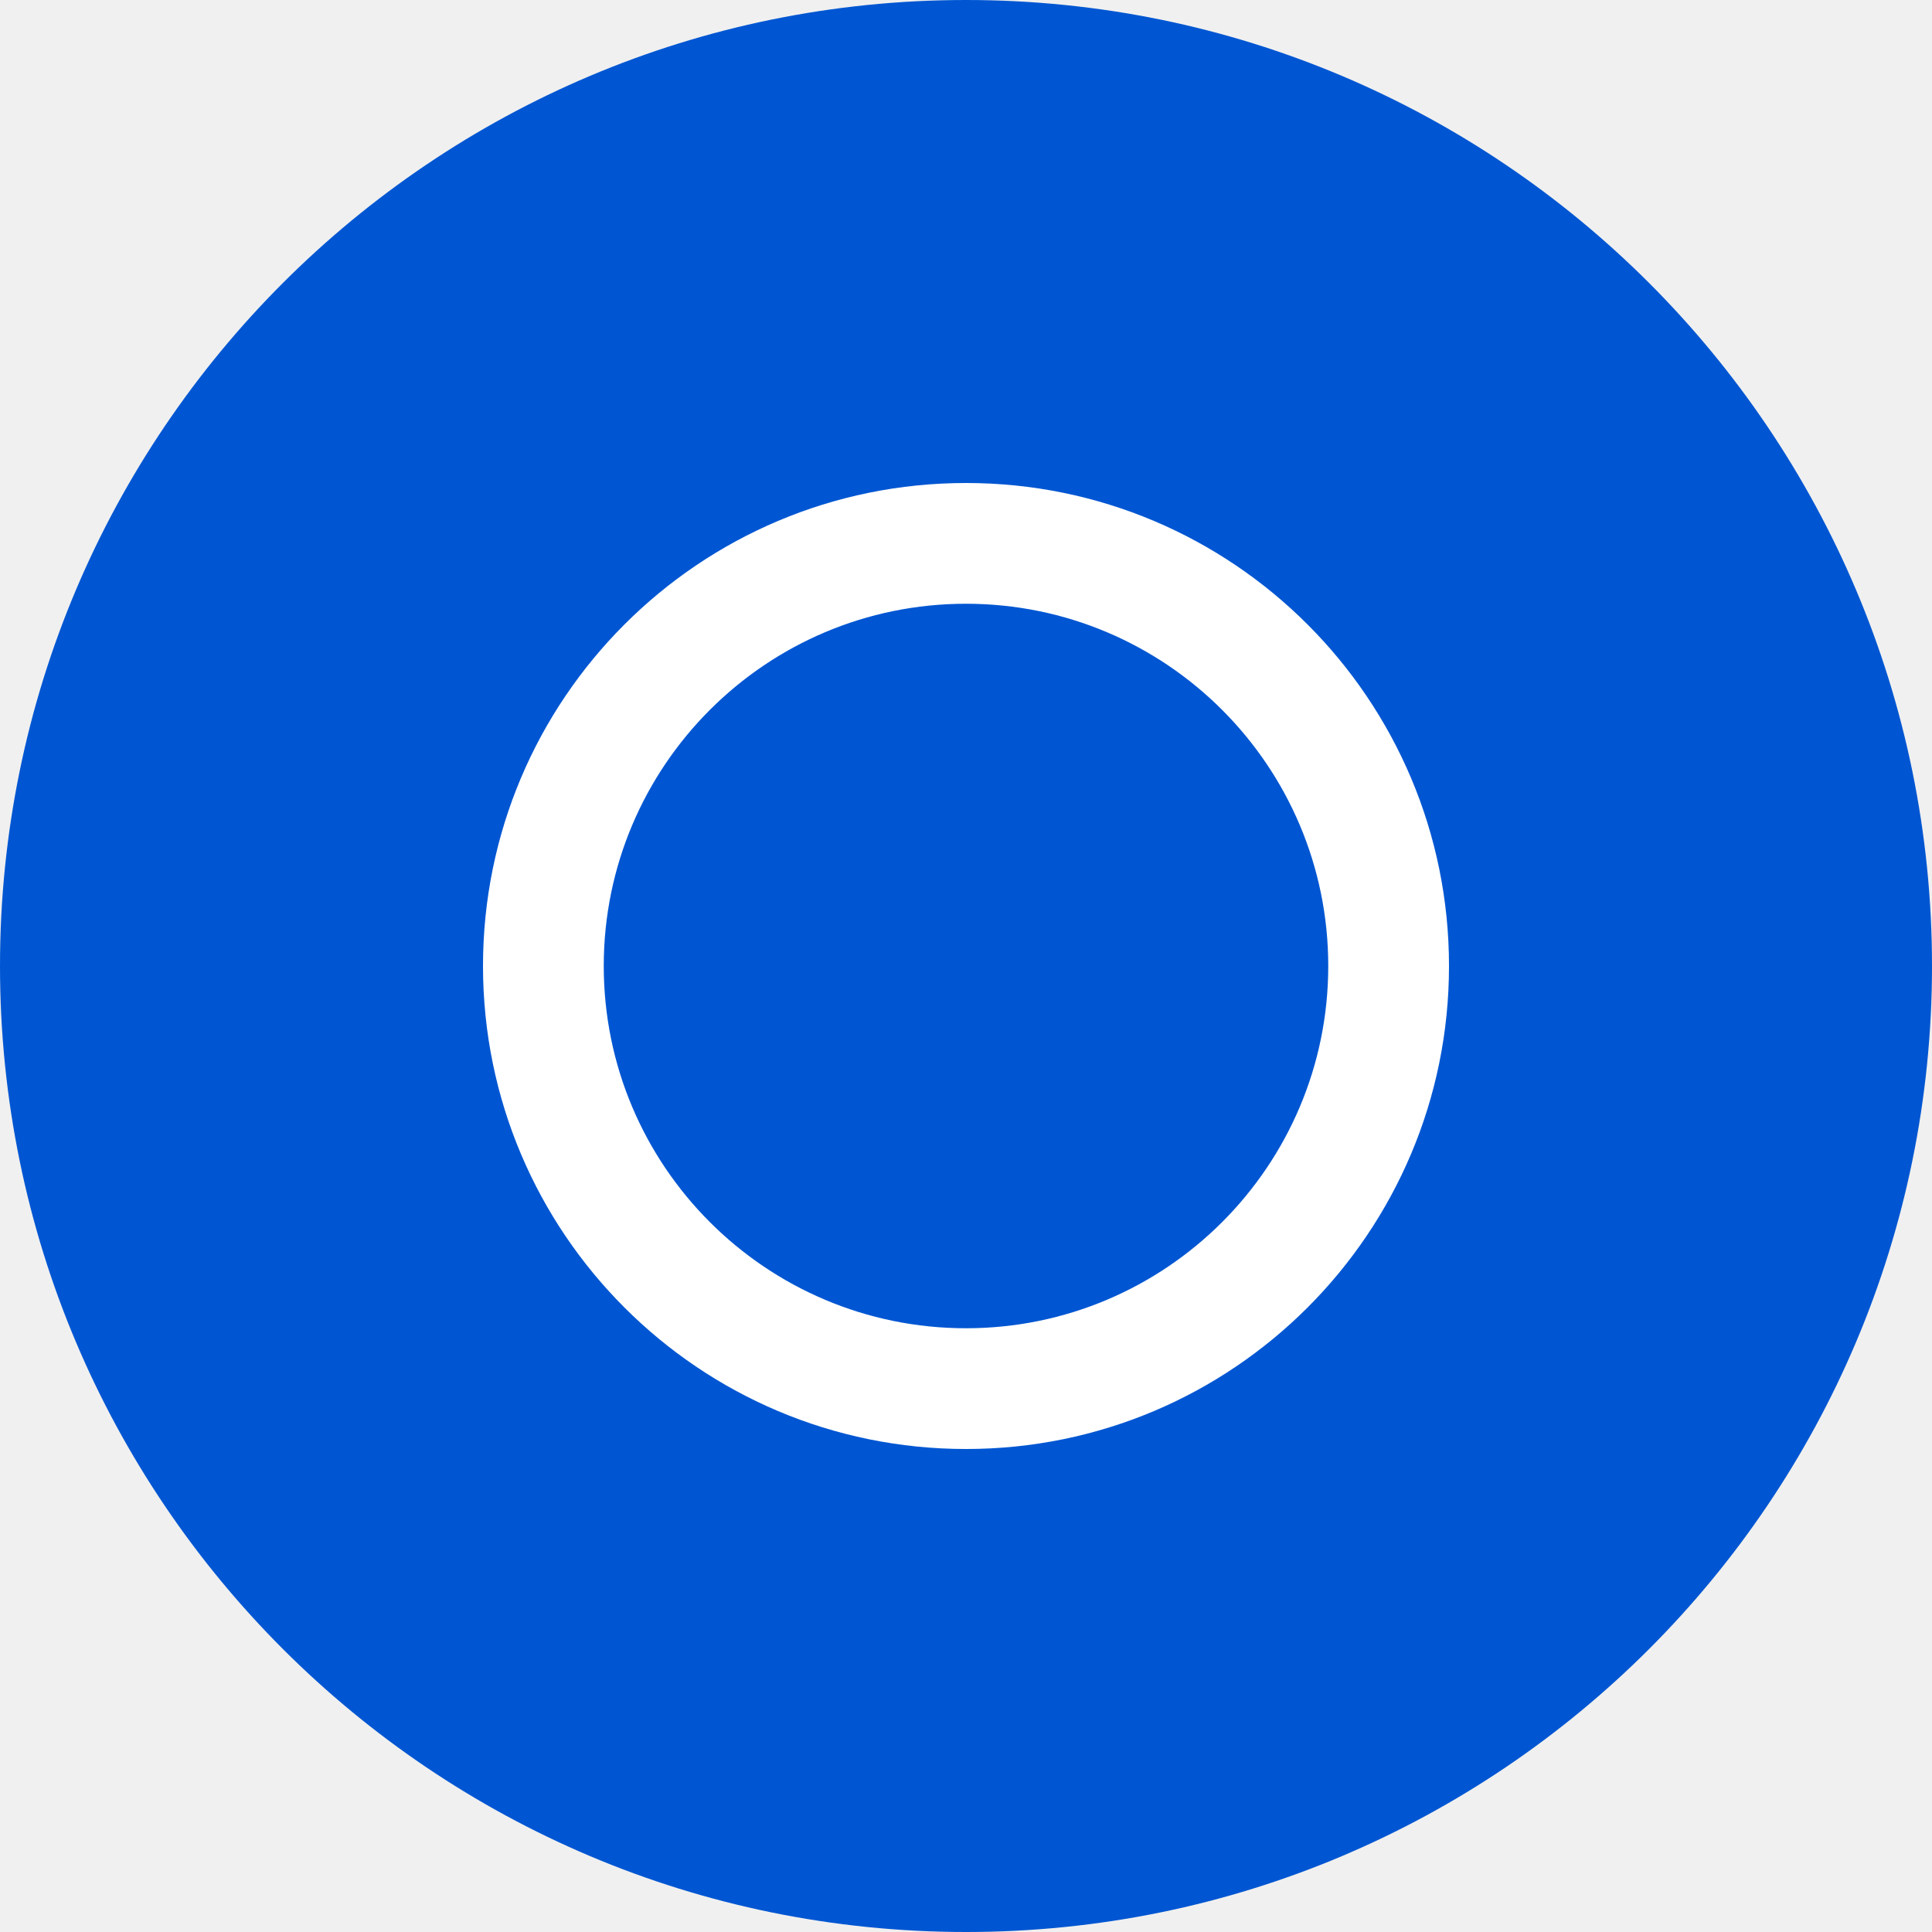
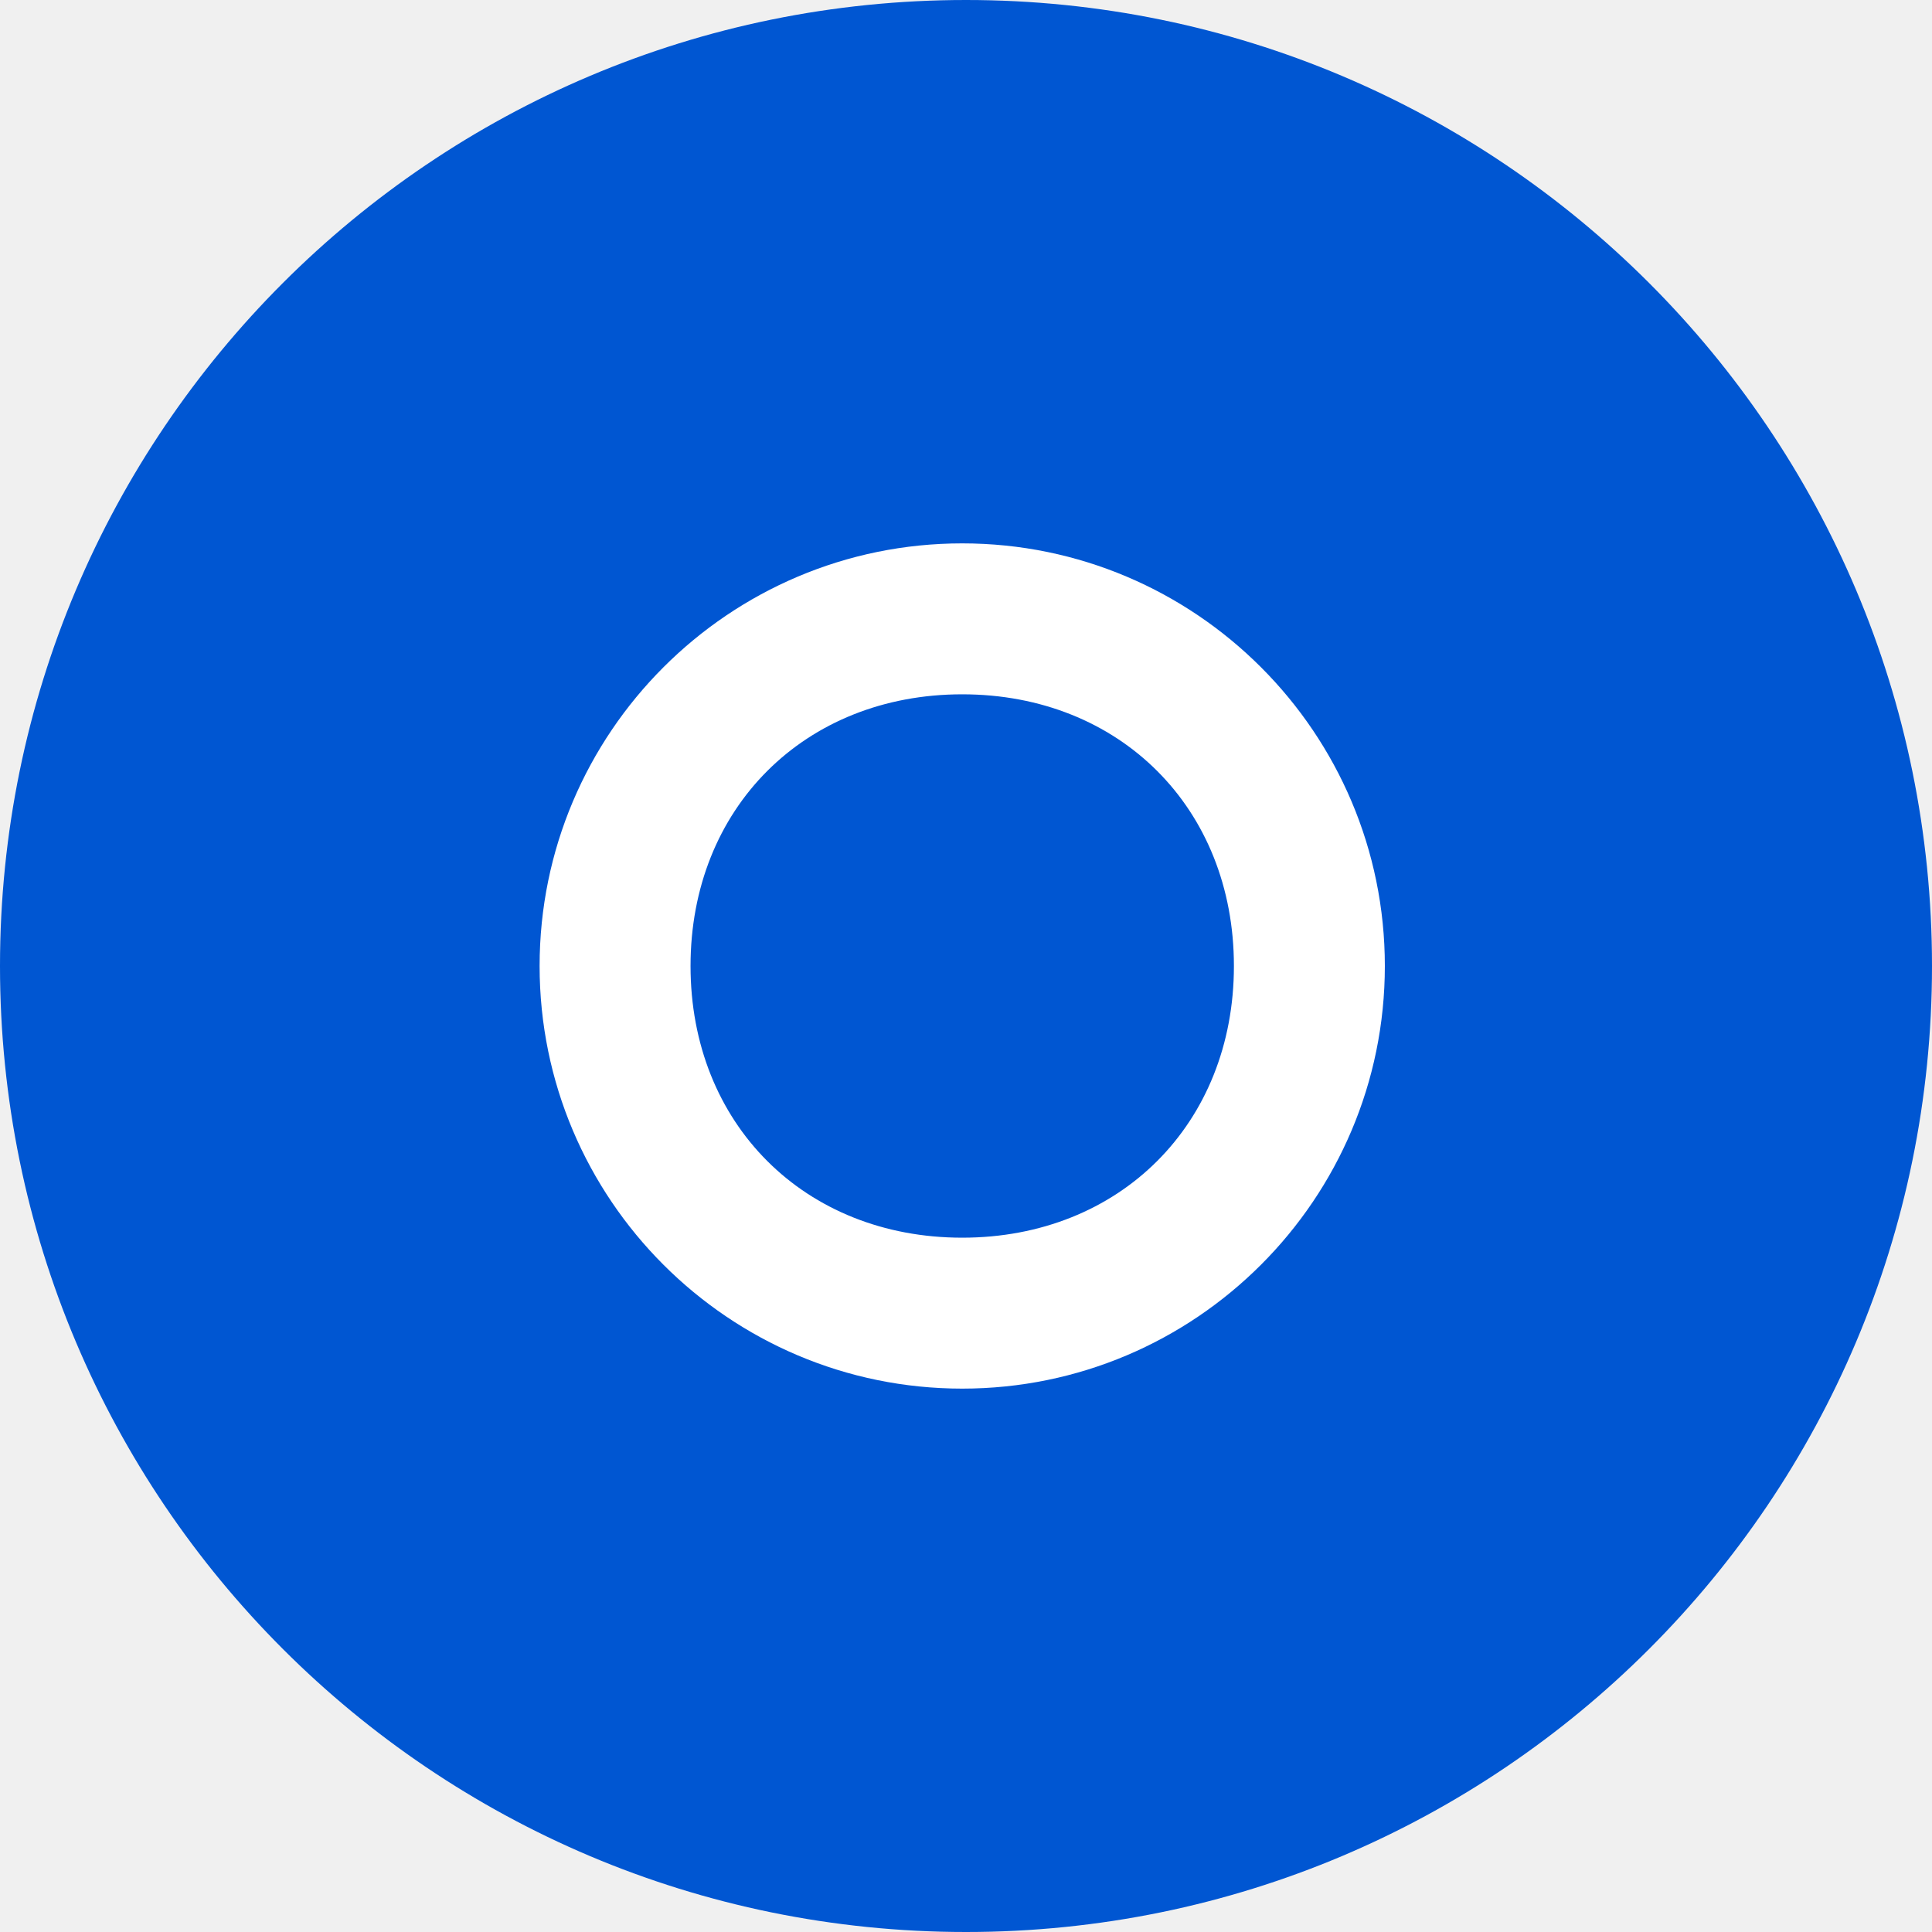
- <svg xmlns="http://www.w3.org/2000/svg" viewBox="0 0 512 512" width="50" height="50">
-   <circle cx="256" cy="256" r="256" fill="#0056D2" />
-   <path fill="#fff" d="M256 128c-70.7 0-128 57.3-128 128s57.3 128 128 128 128-57.3 128-128-57.3-128-128-128zm0 224c-53 0-96-43-96-96s43-96 96-96 96 43 96 96-43 96-96 96z" />
+ <svg xmlns="http://www.w3.org/2000/svg" viewBox="0 0 256 256" width="50" height="50">
+   <circle cx="128" cy="128" r="128" fill="#0056D2" />
+   <path fill="#fff" d="M127.5 72c-30.9 0-56 25.1-56 56s25.1 56 56 56 56-25.1 56-56-25.1-56-56-56zm0 92c-20.9 0-36-15.1-36-36s15.1-36 36-36 36 15.1 36 36-15.1 36-36 36z" />
</svg>
